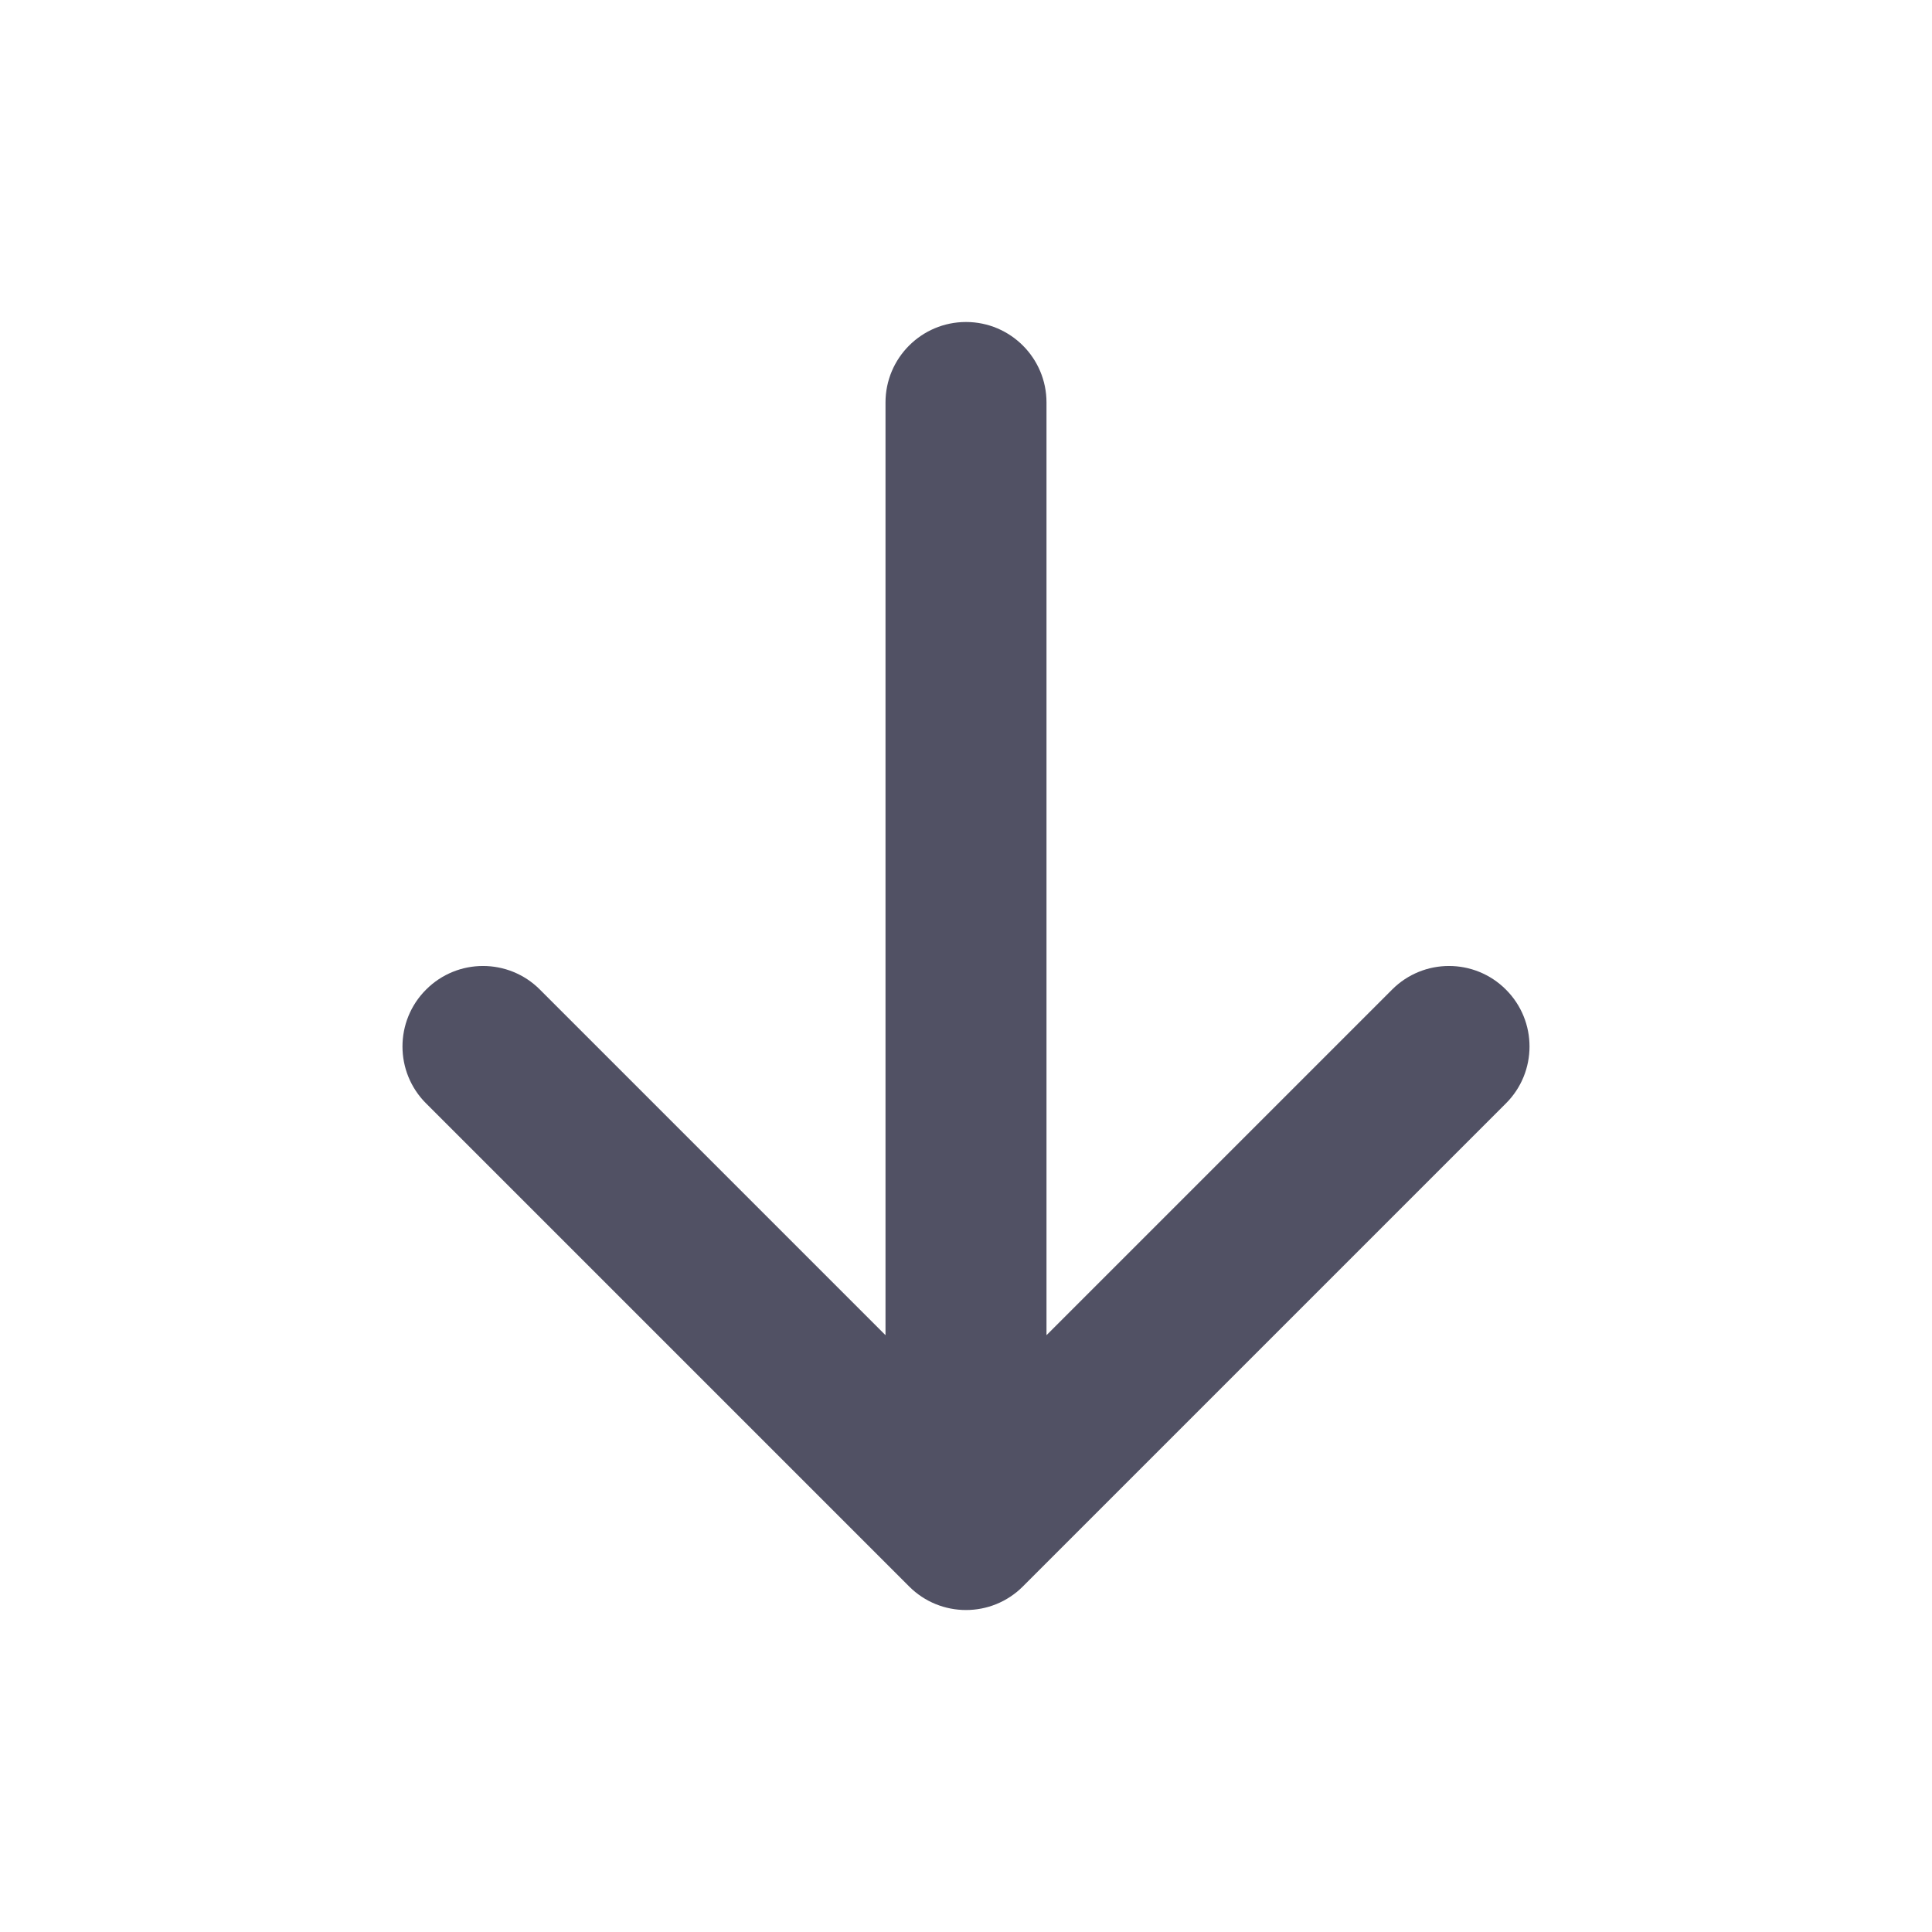
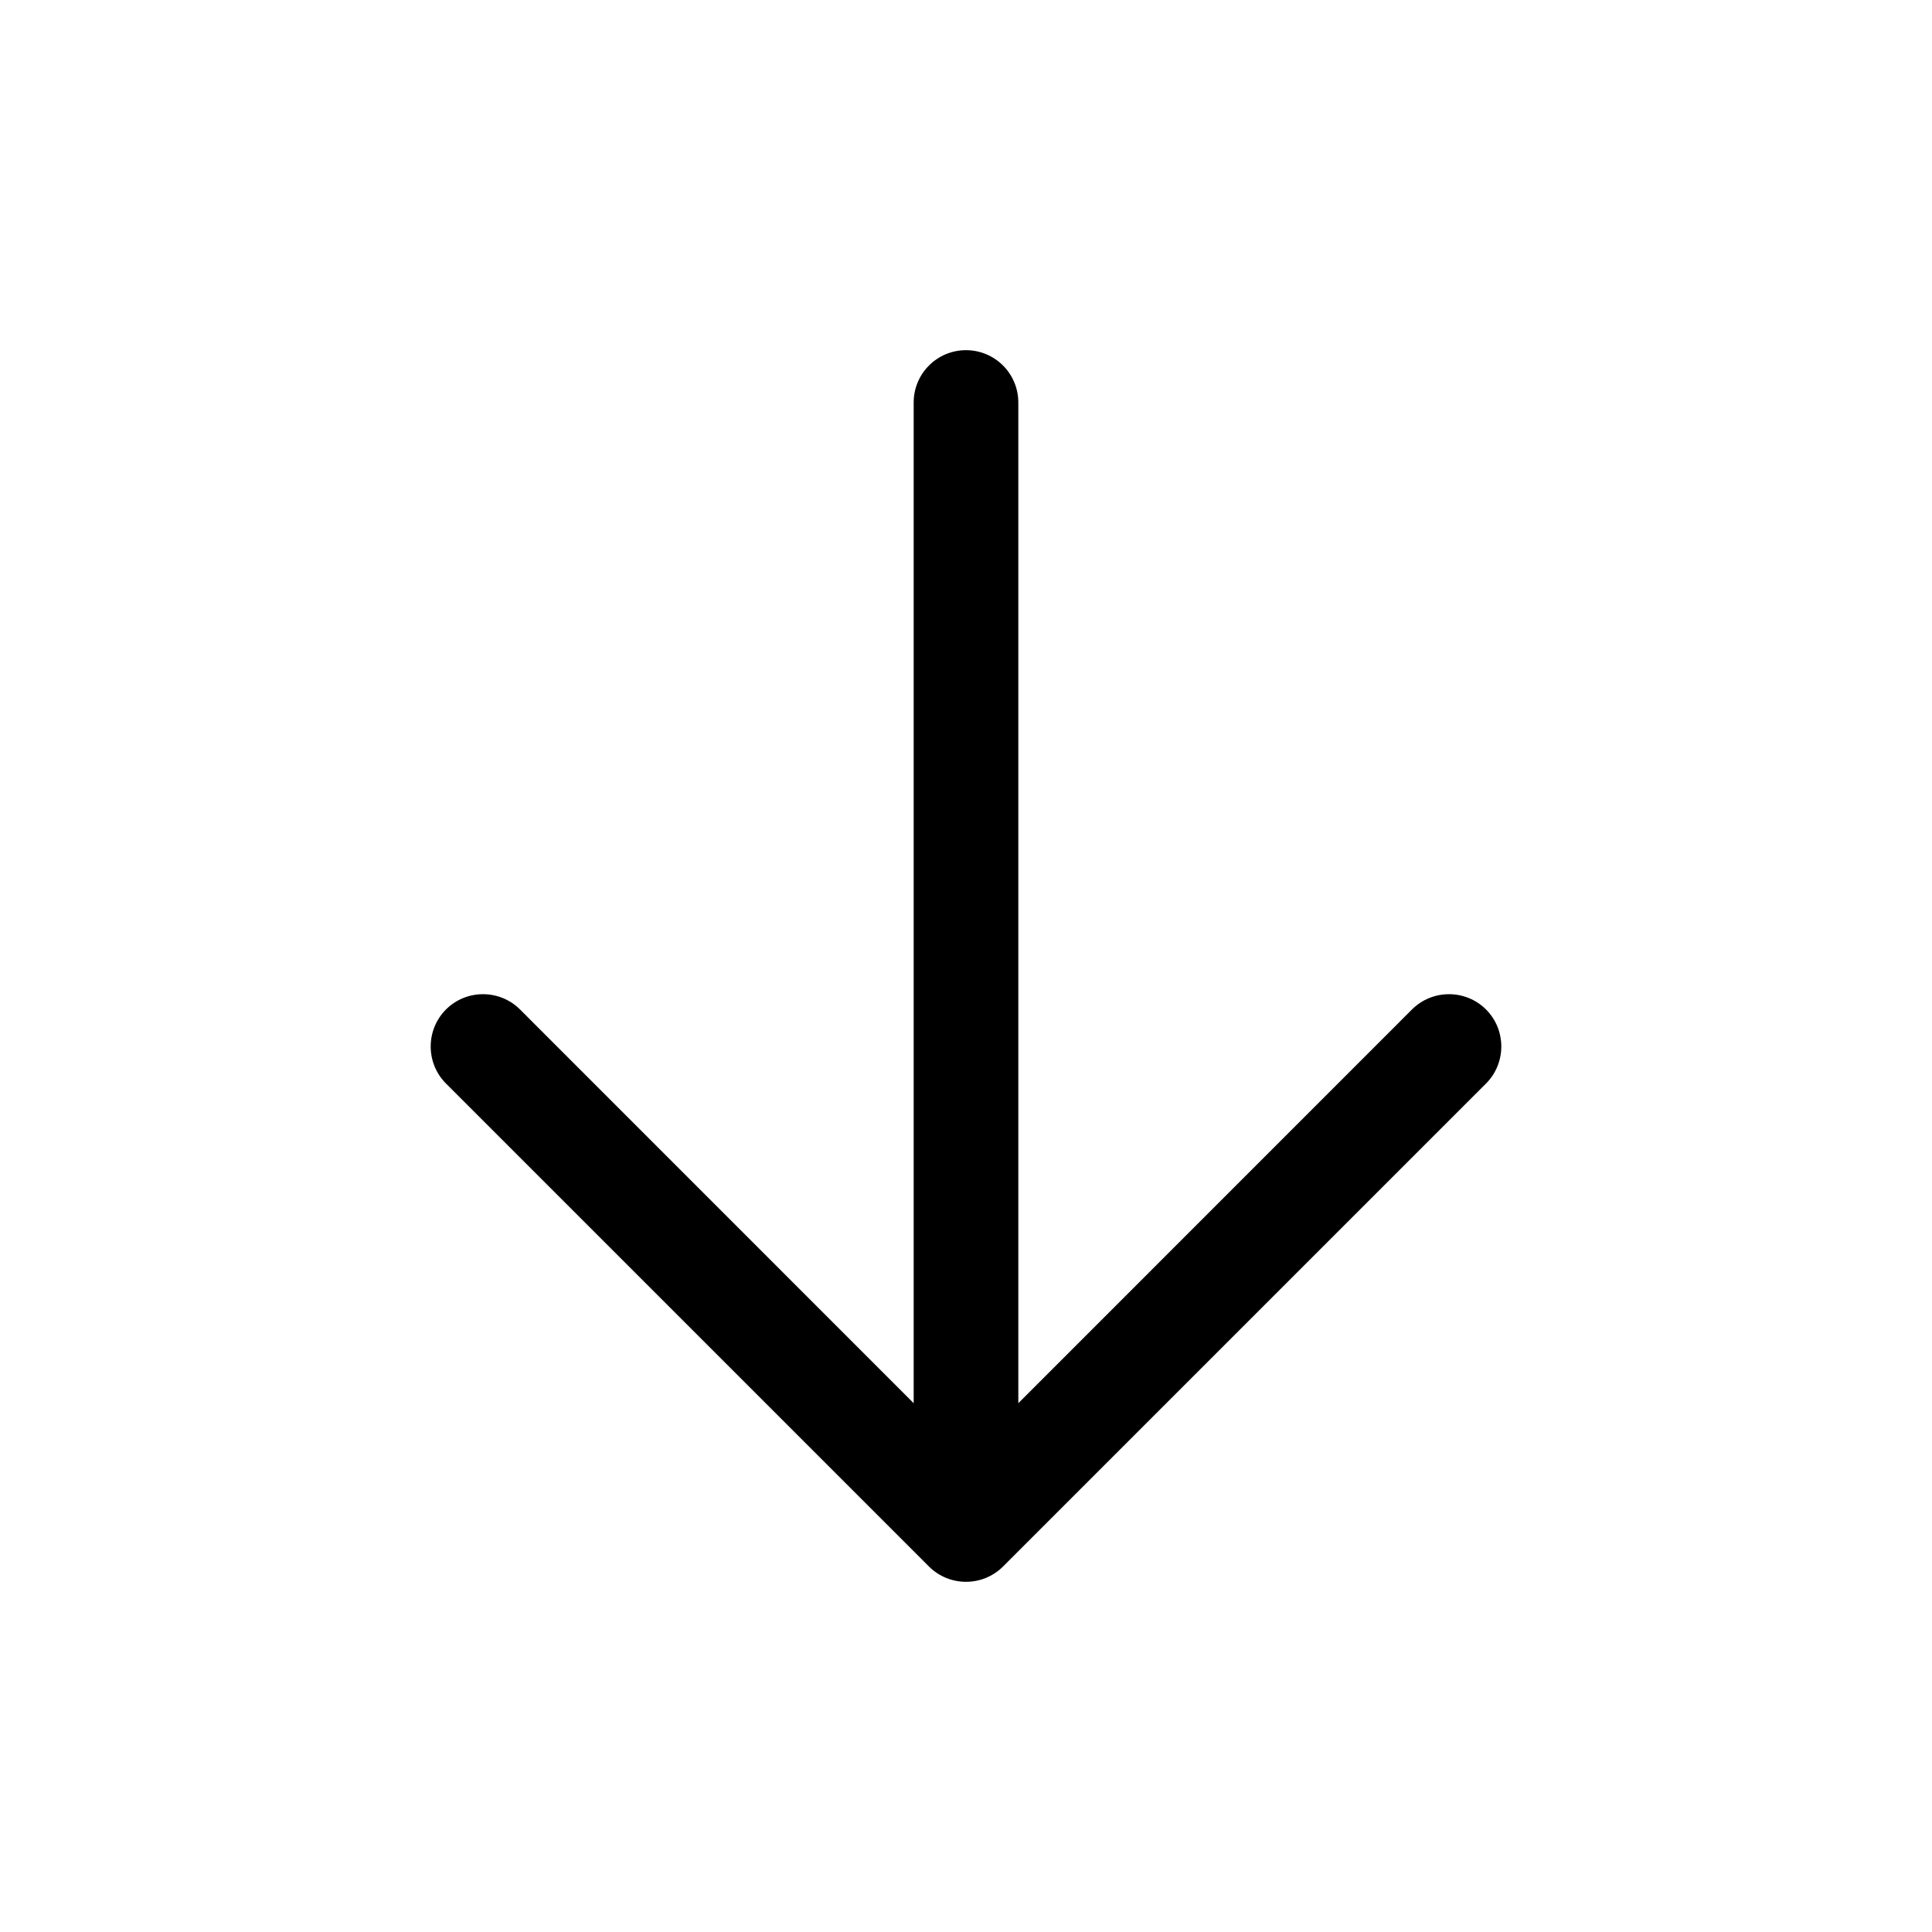
- <svg xmlns="http://www.w3.org/2000/svg" viewBox="0 0 24 24" height="24" width="24">
-   <g transform="matrix(-1 0 0 -1 24 24)">
-     <g transform="matrix(0 1 -1 0 24 -0)">
-       <path d="M11.707 5.293C11.317 4.902 10.683 4.902 10.293 5.293L4.293 11.293C3.902 11.683 3.902 12.317 4.293 12.707L10.293 18.707C10.683 19.098 11.317 19.098 11.707 18.707C12.098 18.317 12.098 17.683 11.707 17.293L7.414 13H19C19.552 13 20 12.552 20 12C20 11.448 19.552 11 19 11H7.414L11.707 6.707C12.098 6.317 12.098 5.683 11.707 5.293Z" fill="#515164" />
-     </g>
-   </g>
+ <svg xmlns="http://www.w3.org/2000/svg" width="24" height="24" viewBox="0 0 24 24" fill="none">
+   <path fill-rule="evenodd" clip-rule="evenodd" d="M18.46 13.46C18.713 13.206 18.713 12.794 18.46 12.54C18.206 12.287 17.794 12.287 17.54 12.54L12.65 17.431L12.65 5C12.65 4.641 12.359 4.35 12 4.35C11.641 4.35 11.35 4.641 11.35 5L11.35 17.431L6.46 12.54C6.206 12.287 5.794 12.287 5.54 12.54C5.287 12.794 5.287 13.206 5.54 13.46L11.54 19.46C11.794 19.713 12.206 19.713 12.46 19.46L18.46 13.46Z" fill="black" />
</svg>
